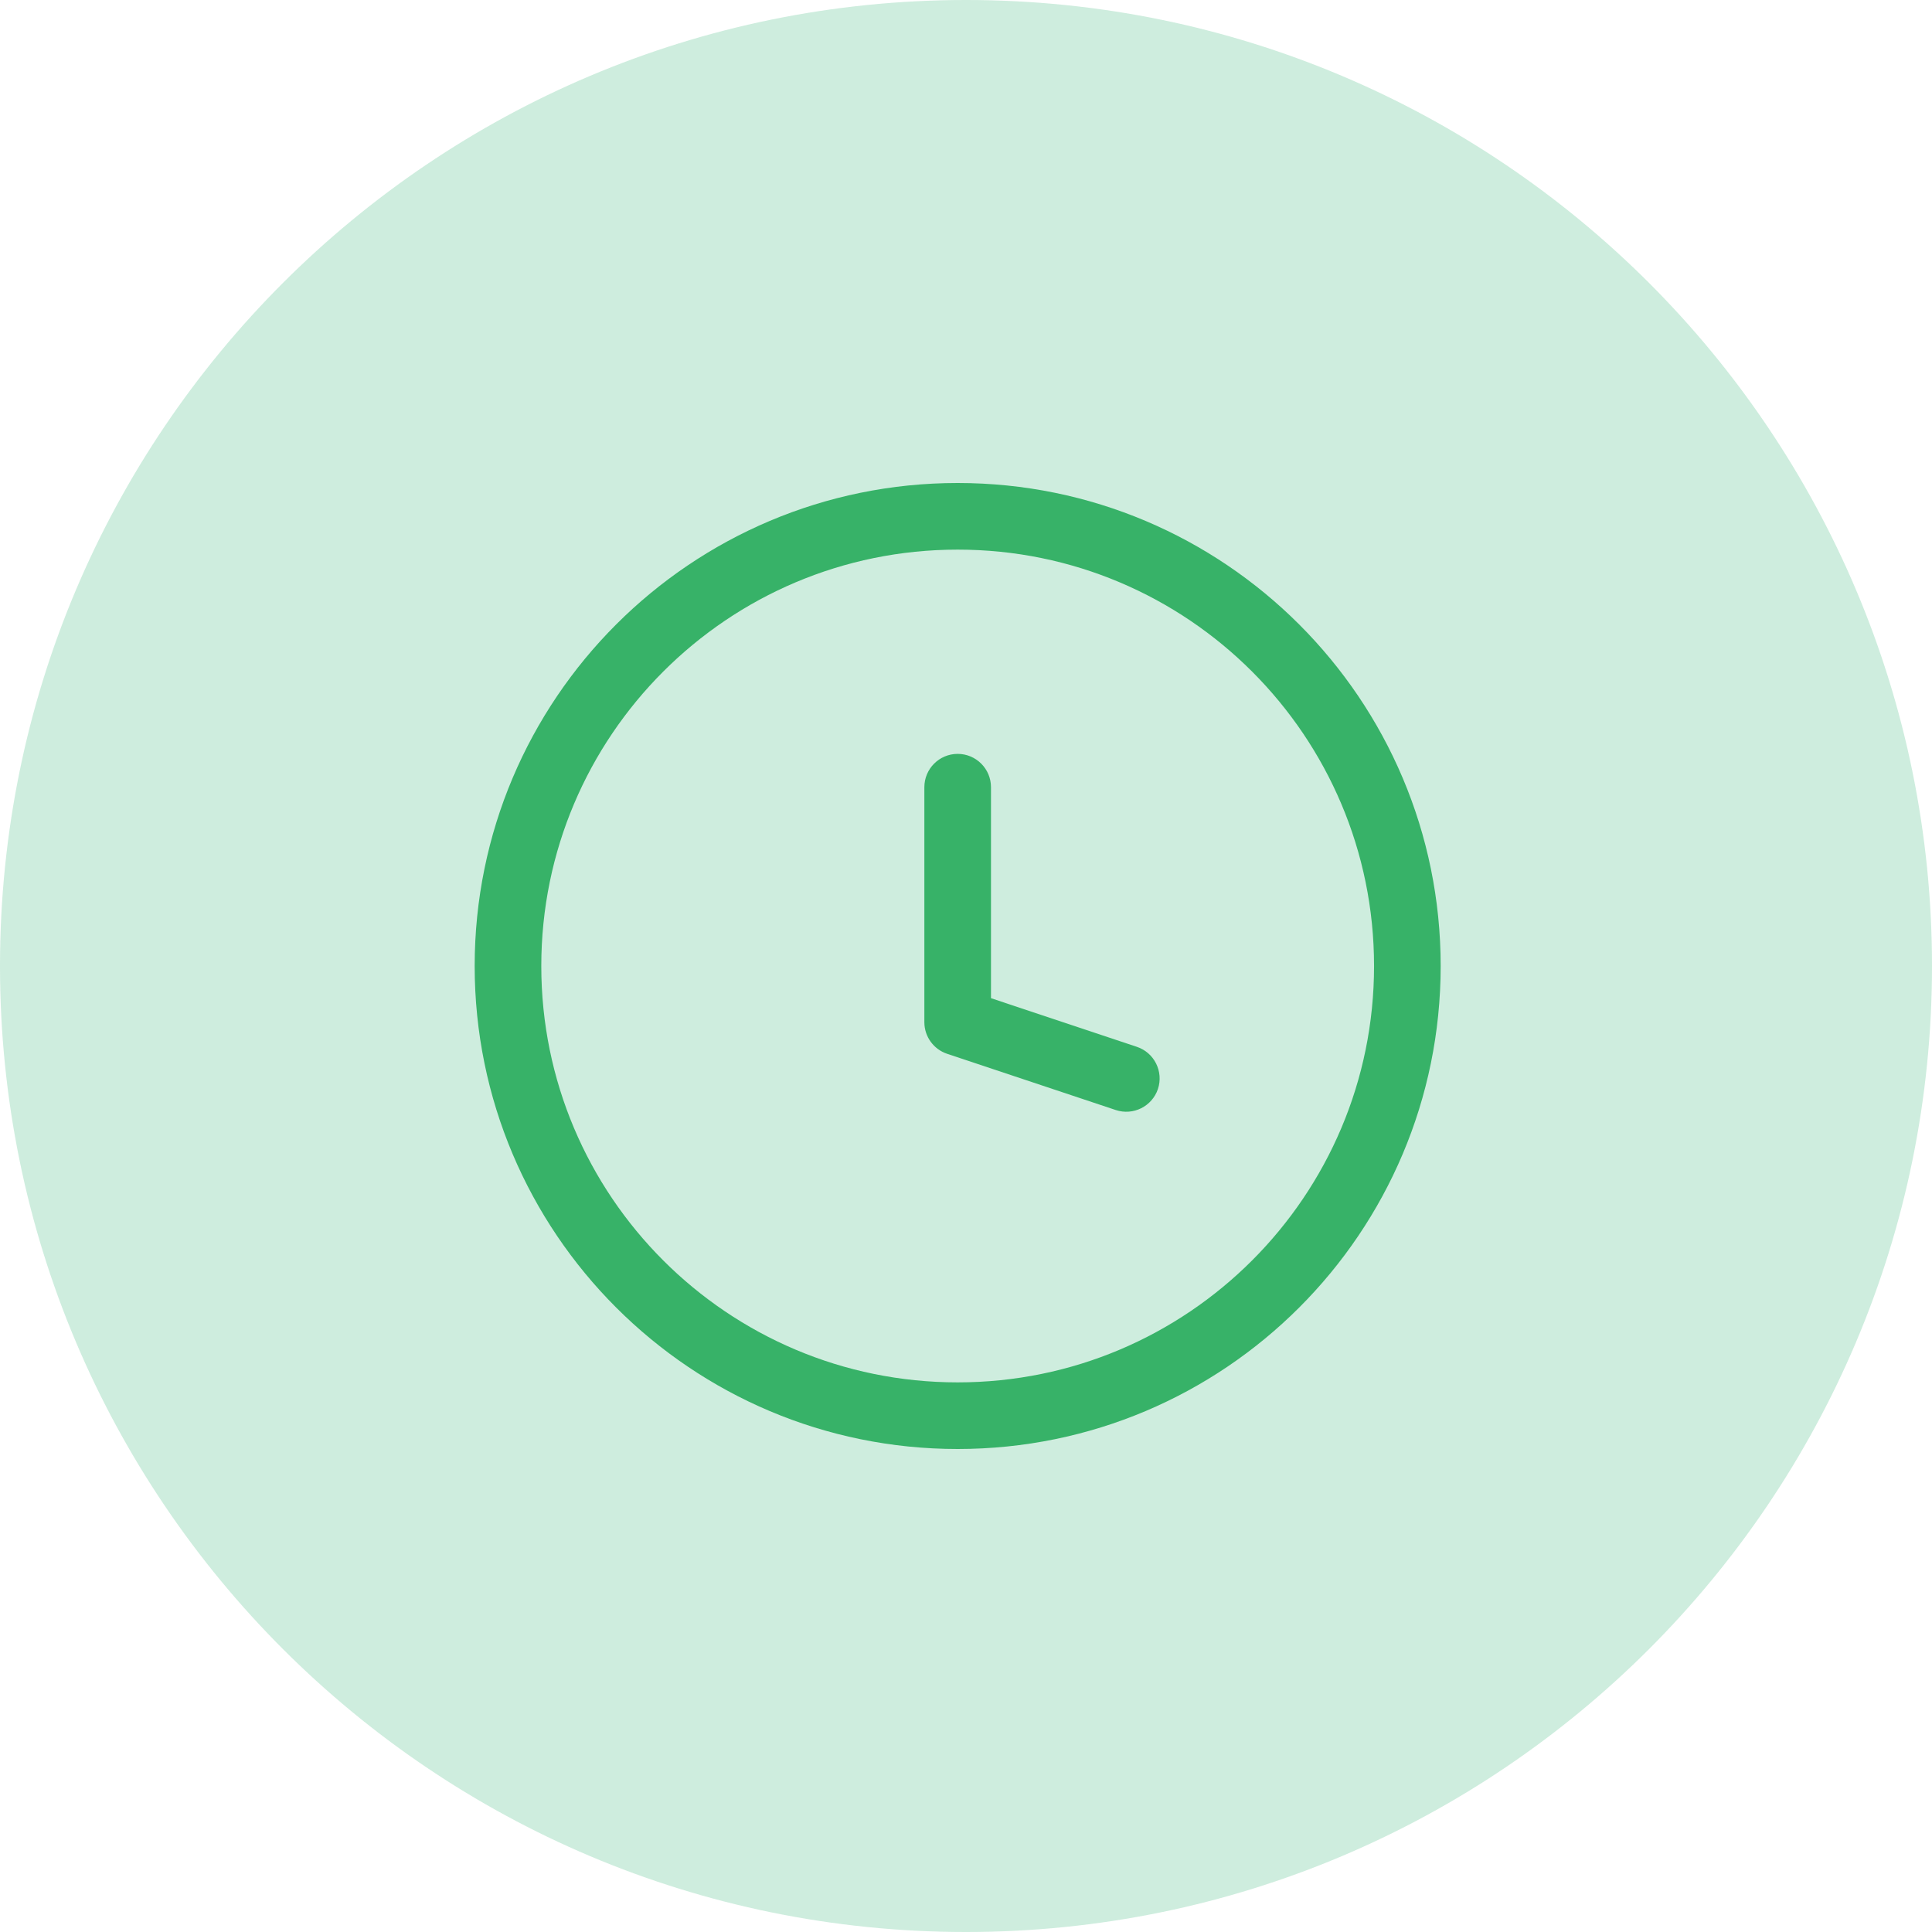
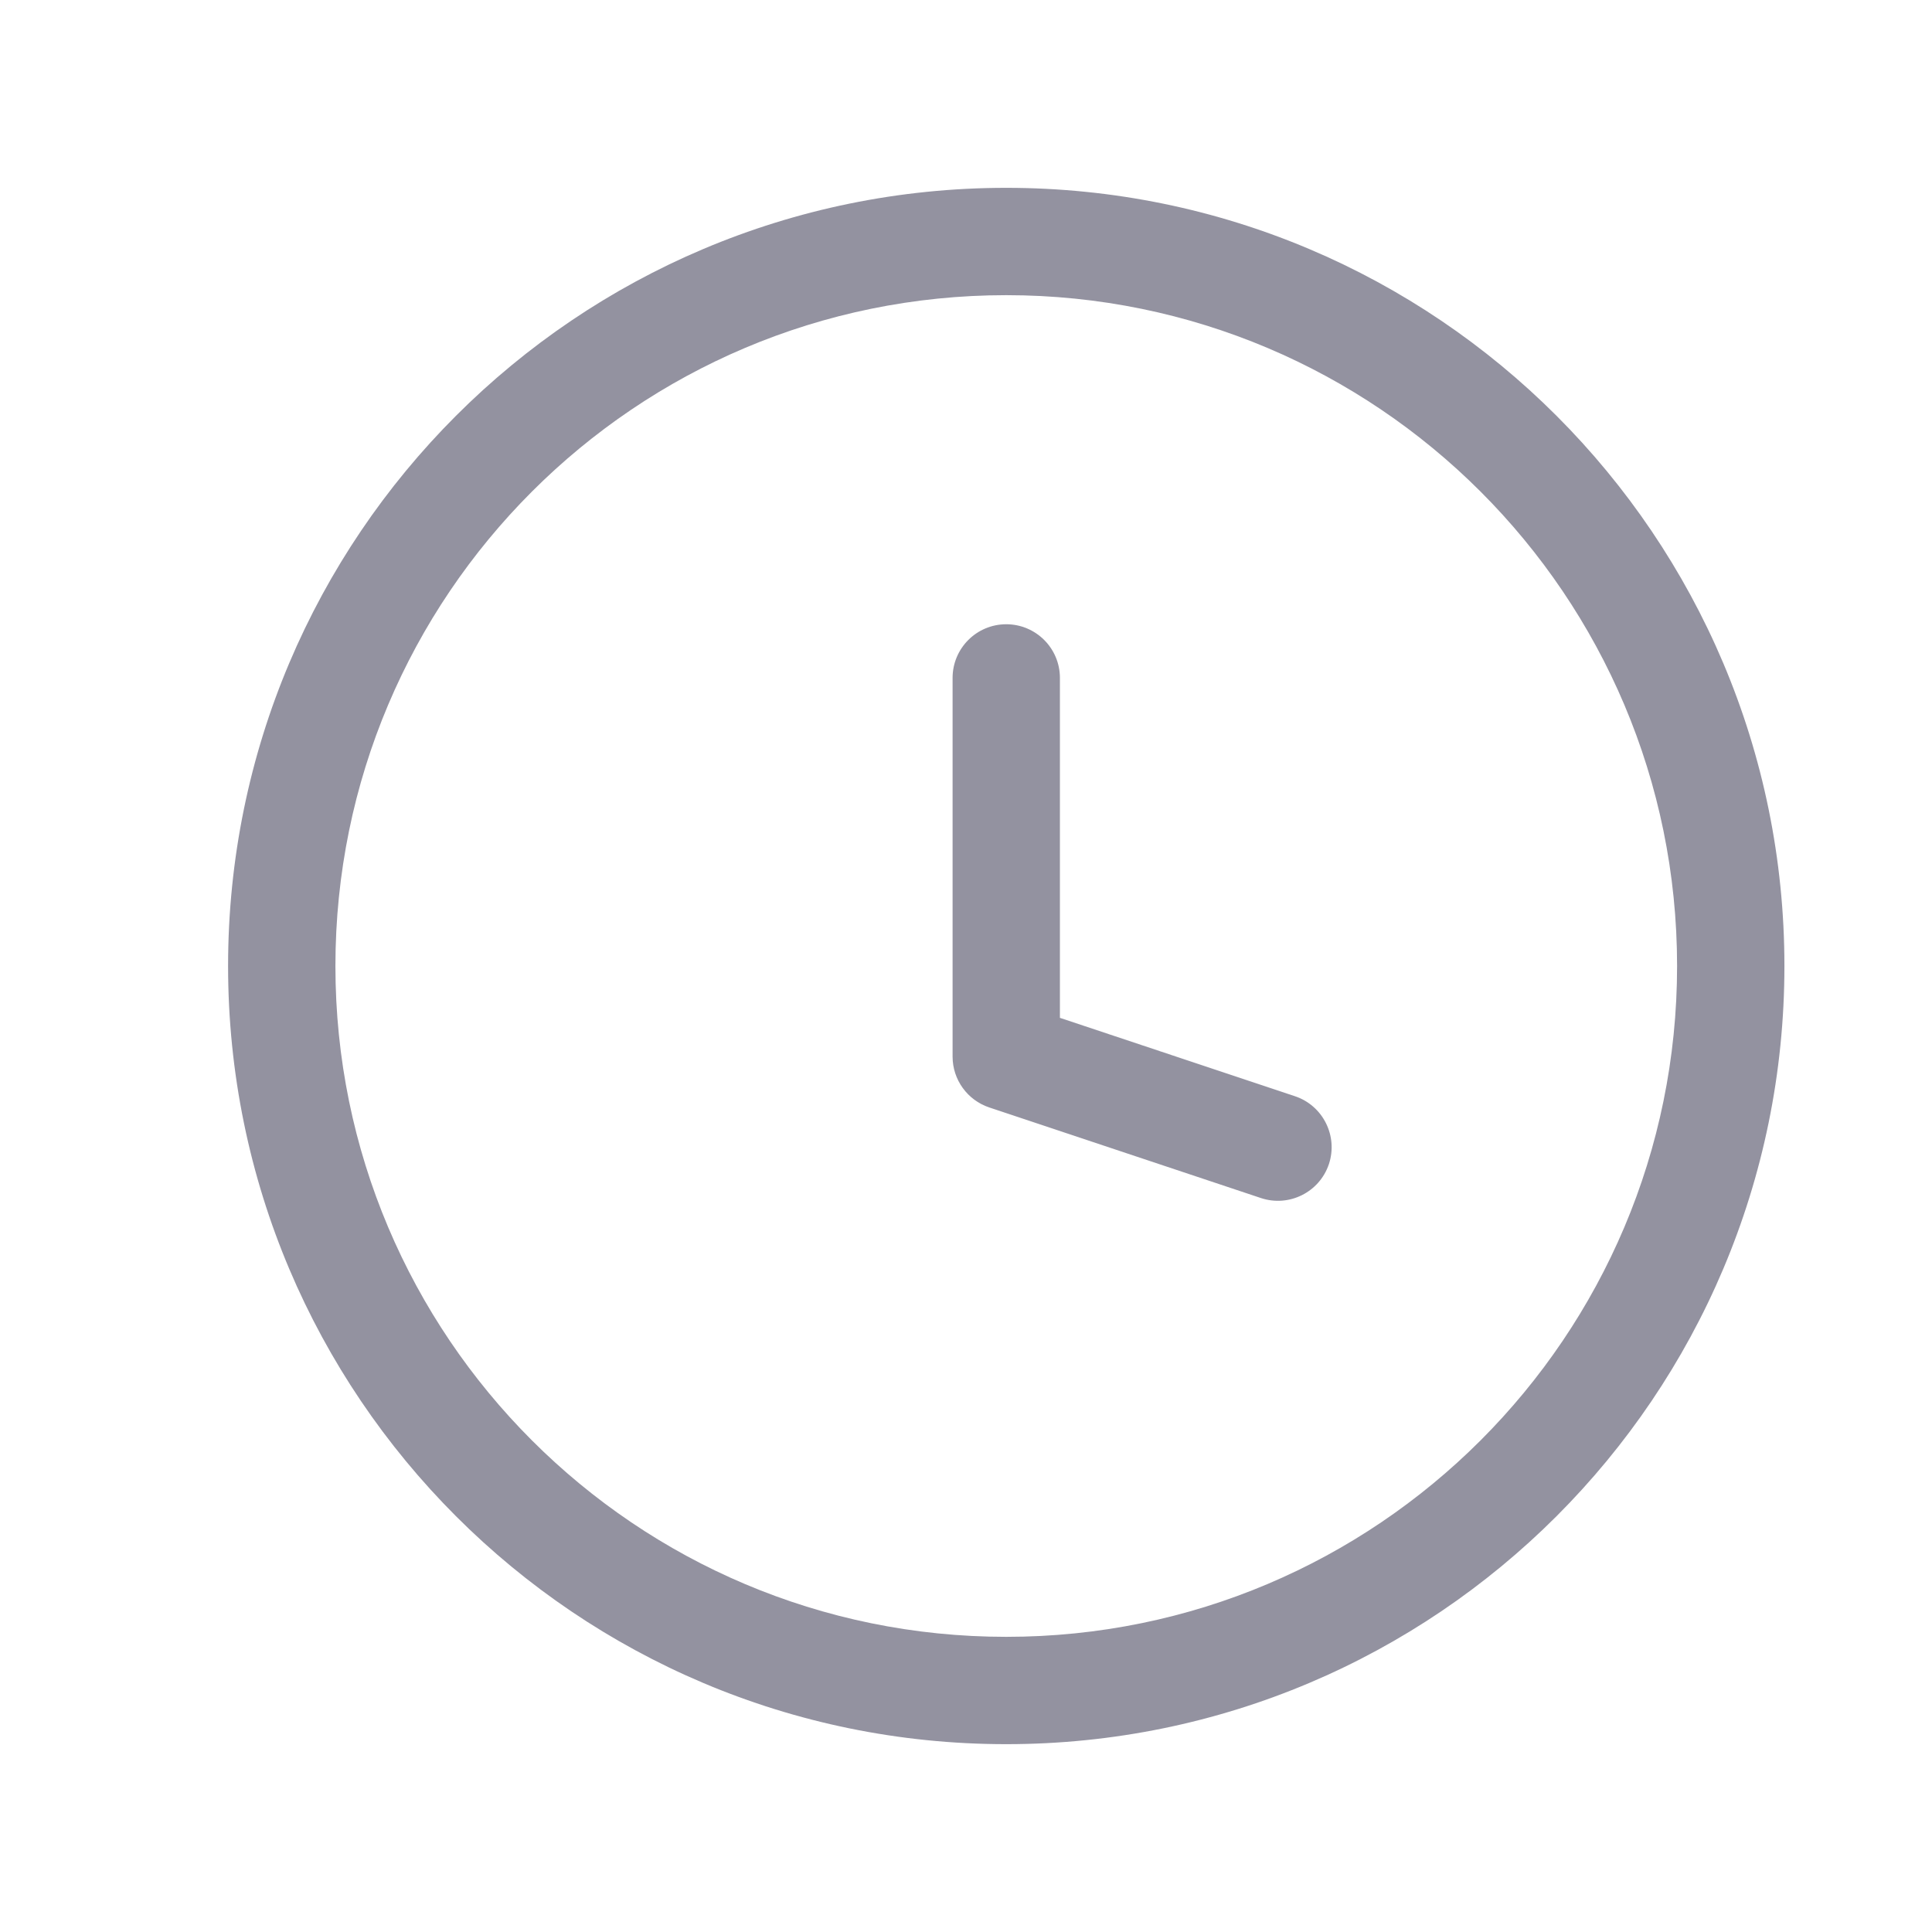
- <svg xmlns="http://www.w3.org/2000/svg" width="29" height="29" viewBox="0 0 29 29" fill="none">
-   <circle opacity="0.3" cx="14.5" cy="14.5" r="14.5" fill="#5AC28F" />
-   <path d="M16.748 16.662C17.01 16.749 17.293 16.608 17.381 16.346C17.468 16.084 17.326 15.8 17.064 15.713L16.748 16.662ZM14.375 15.344H13.875C13.875 15.559 14.013 15.75 14.217 15.818L14.375 15.344ZM14.875 11.816C14.875 11.54 14.651 11.316 14.375 11.316C14.099 11.316 13.875 11.54 13.875 11.816H14.875ZM17.064 15.713L14.533 14.869L14.217 15.818L16.748 16.662L17.064 15.713ZM14.875 15.344V11.816H13.875V15.344H14.875ZM20.625 14.5C20.625 17.952 17.827 20.75 14.375 20.75V21.75C18.379 21.75 21.625 18.504 21.625 14.5H20.625ZM14.375 20.75C10.923 20.75 8.125 17.952 8.125 14.5H7.125C7.125 18.504 10.371 21.75 14.375 21.75V20.75ZM8.125 14.5C8.125 11.048 10.923 8.25 14.375 8.25V7.25C10.371 7.25 7.125 10.496 7.125 14.5H8.125ZM14.375 8.25C17.827 8.25 20.625 11.048 20.625 14.5H21.625C21.625 10.496 18.379 7.25 14.375 7.25V8.25Z" fill="#37B268" />
+ <svg xmlns="http://www.w3.org/2000/svg" width="18" height="18" viewBox="0 0 18 18" fill="none">
+   <g id="Time">
+     <path id="Icon" d="M11.748 11.162C12.01 11.249 12.293 11.108 12.381 10.846C12.468 10.584 12.326 10.3 12.064 10.213L11.748 11.162ZM9.375 9.844H8.875C8.875 10.059 9.013 10.25 9.217 10.318L9.375 9.844ZM9.875 6.316C9.875 6.04 9.651 5.816 9.375 5.816C9.099 5.816 8.875 6.04 8.875 6.316H9.875ZM12.064 10.213L9.533 9.369L9.217 10.318L11.748 11.162L12.064 10.213ZM9.875 9.844V6.316H8.875V9.844H9.875ZM15.625 9C15.625 12.452 12.827 15.25 9.375 15.25V16.25C13.379 16.25 16.625 13.004 16.625 9H15.625ZM9.375 15.25C5.923 15.25 3.125 12.452 3.125 9H2.125C2.125 13.004 5.371 16.25 9.375 16.25V15.25ZM3.125 9C3.125 5.548 5.923 2.75 9.375 2.75V1.75C5.371 1.75 2.125 4.996 2.125 9H3.125ZM9.375 2.75C12.827 2.75 15.625 5.548 15.625 9H16.625C16.625 4.996 13.379 1.75 9.375 1.75V2.75Z" fill="#9392A0" />
+   </g>
</svg>
